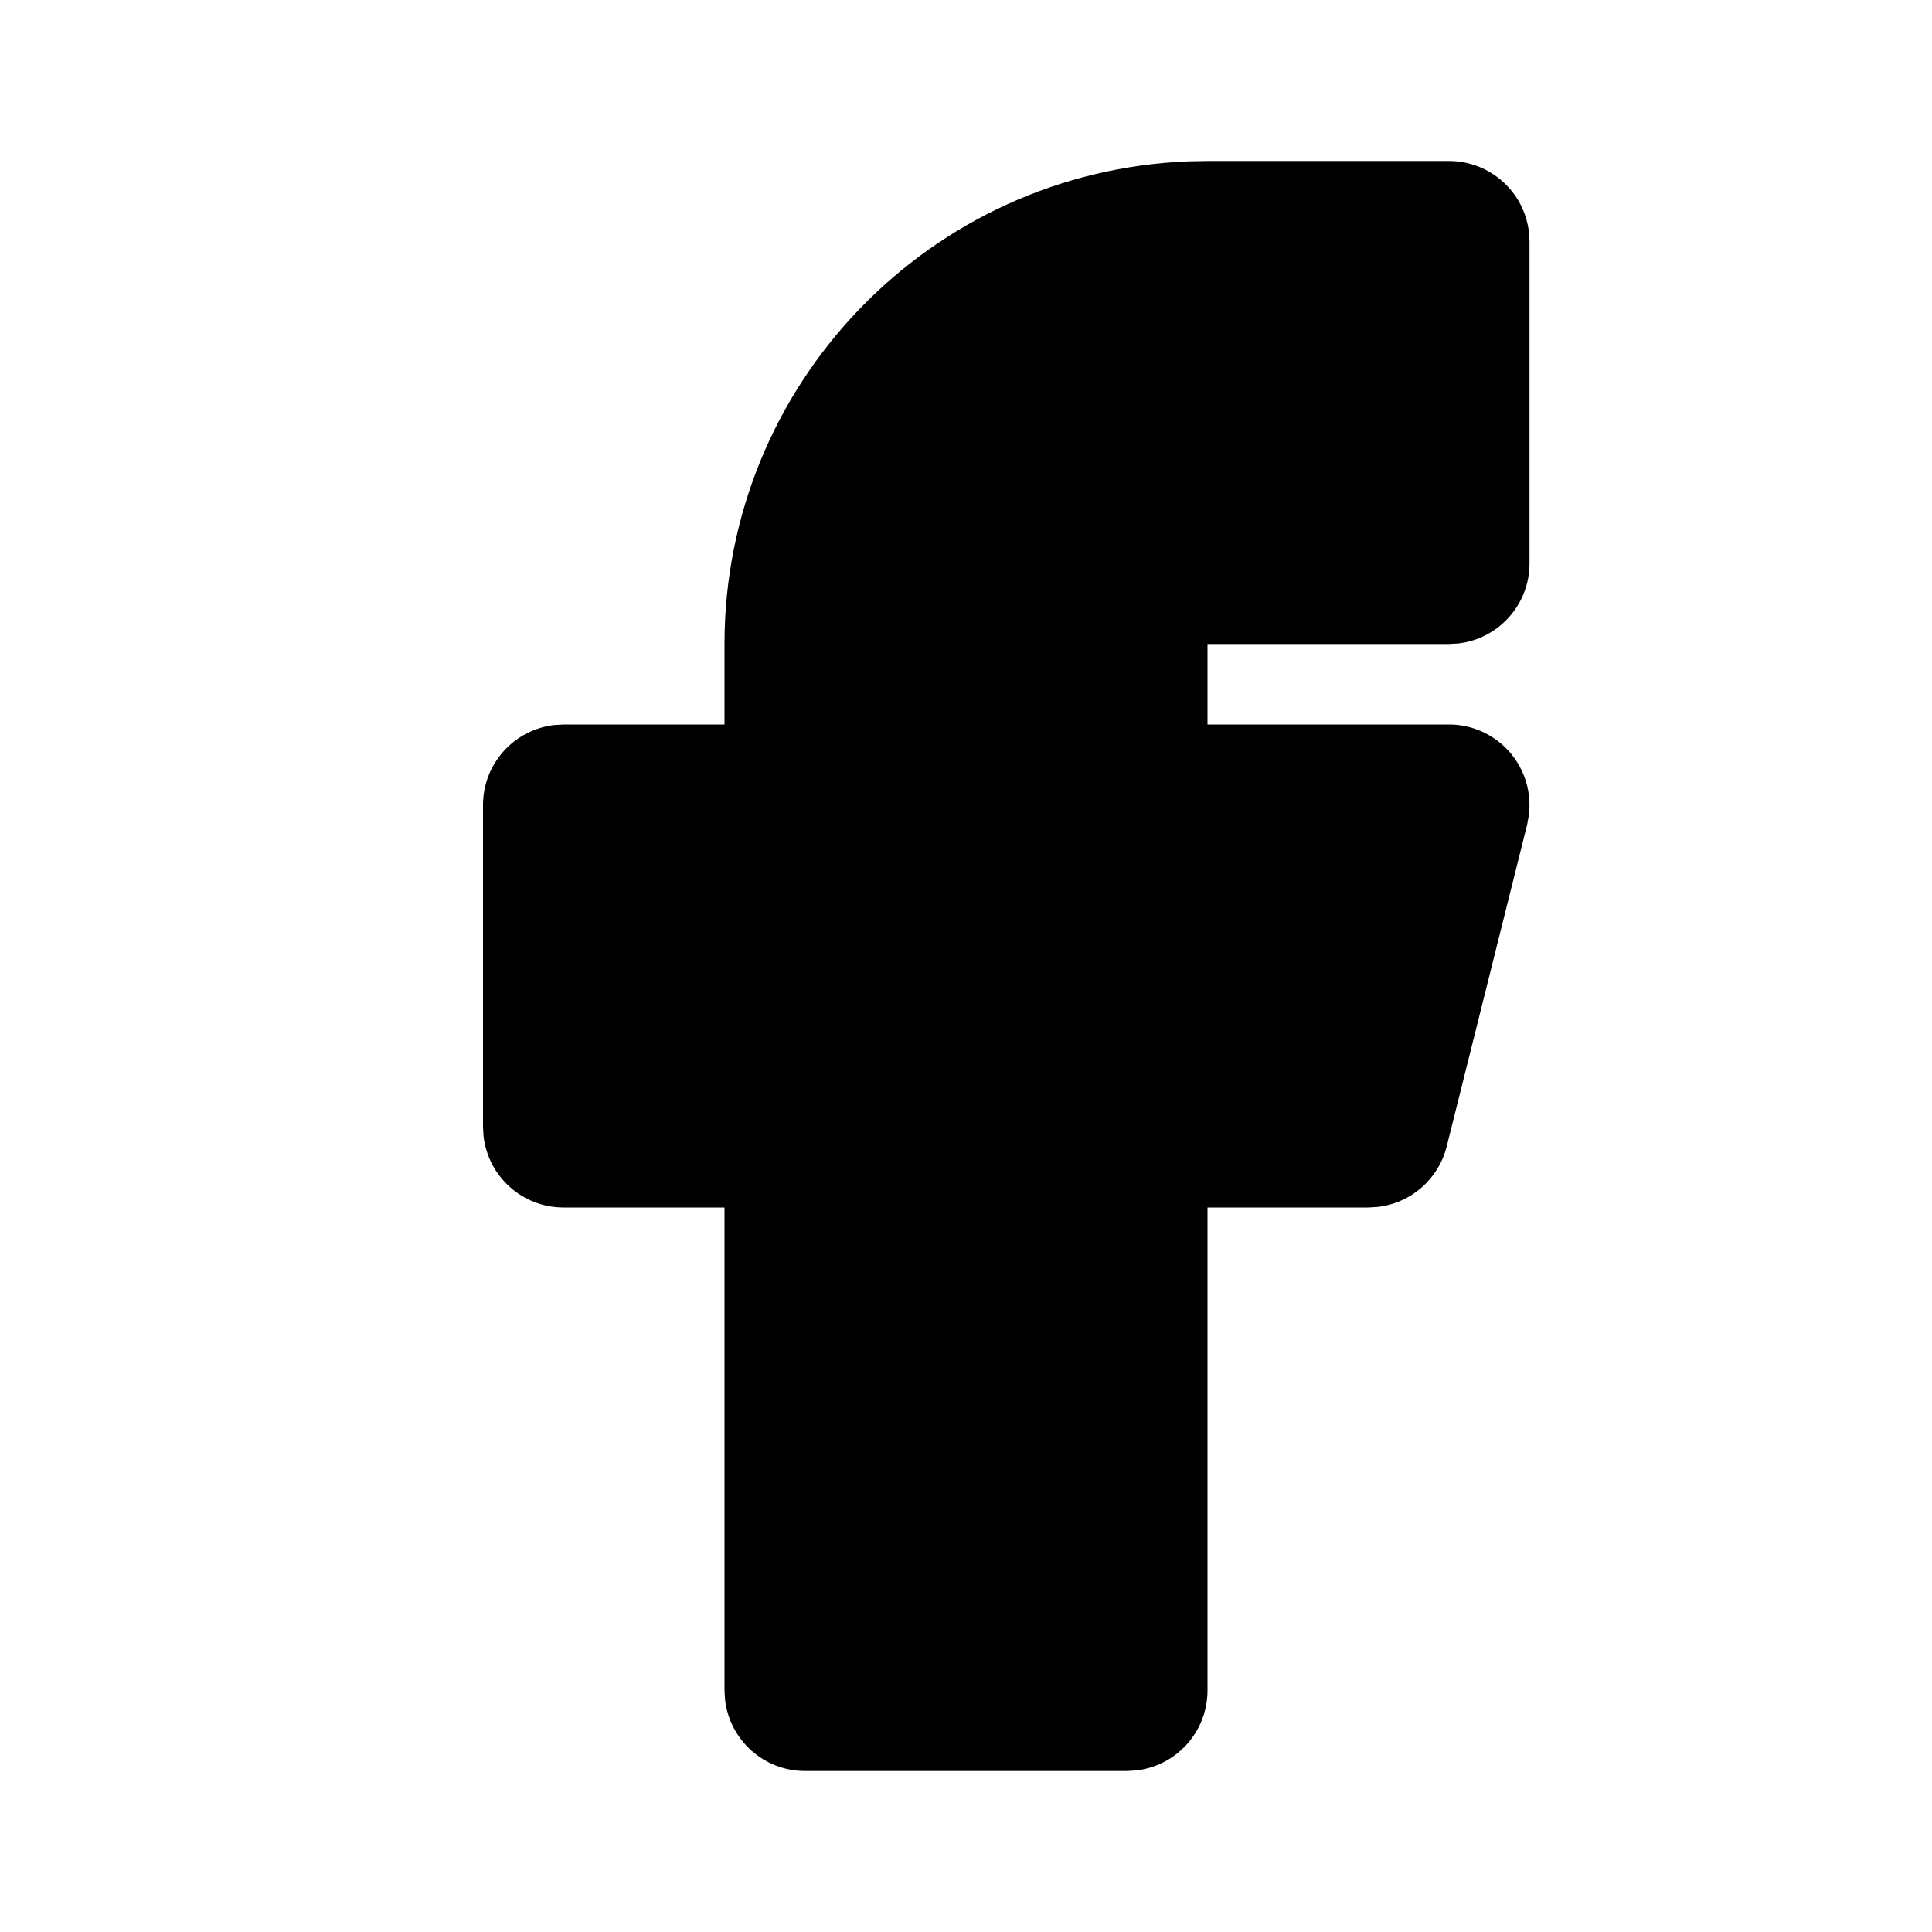
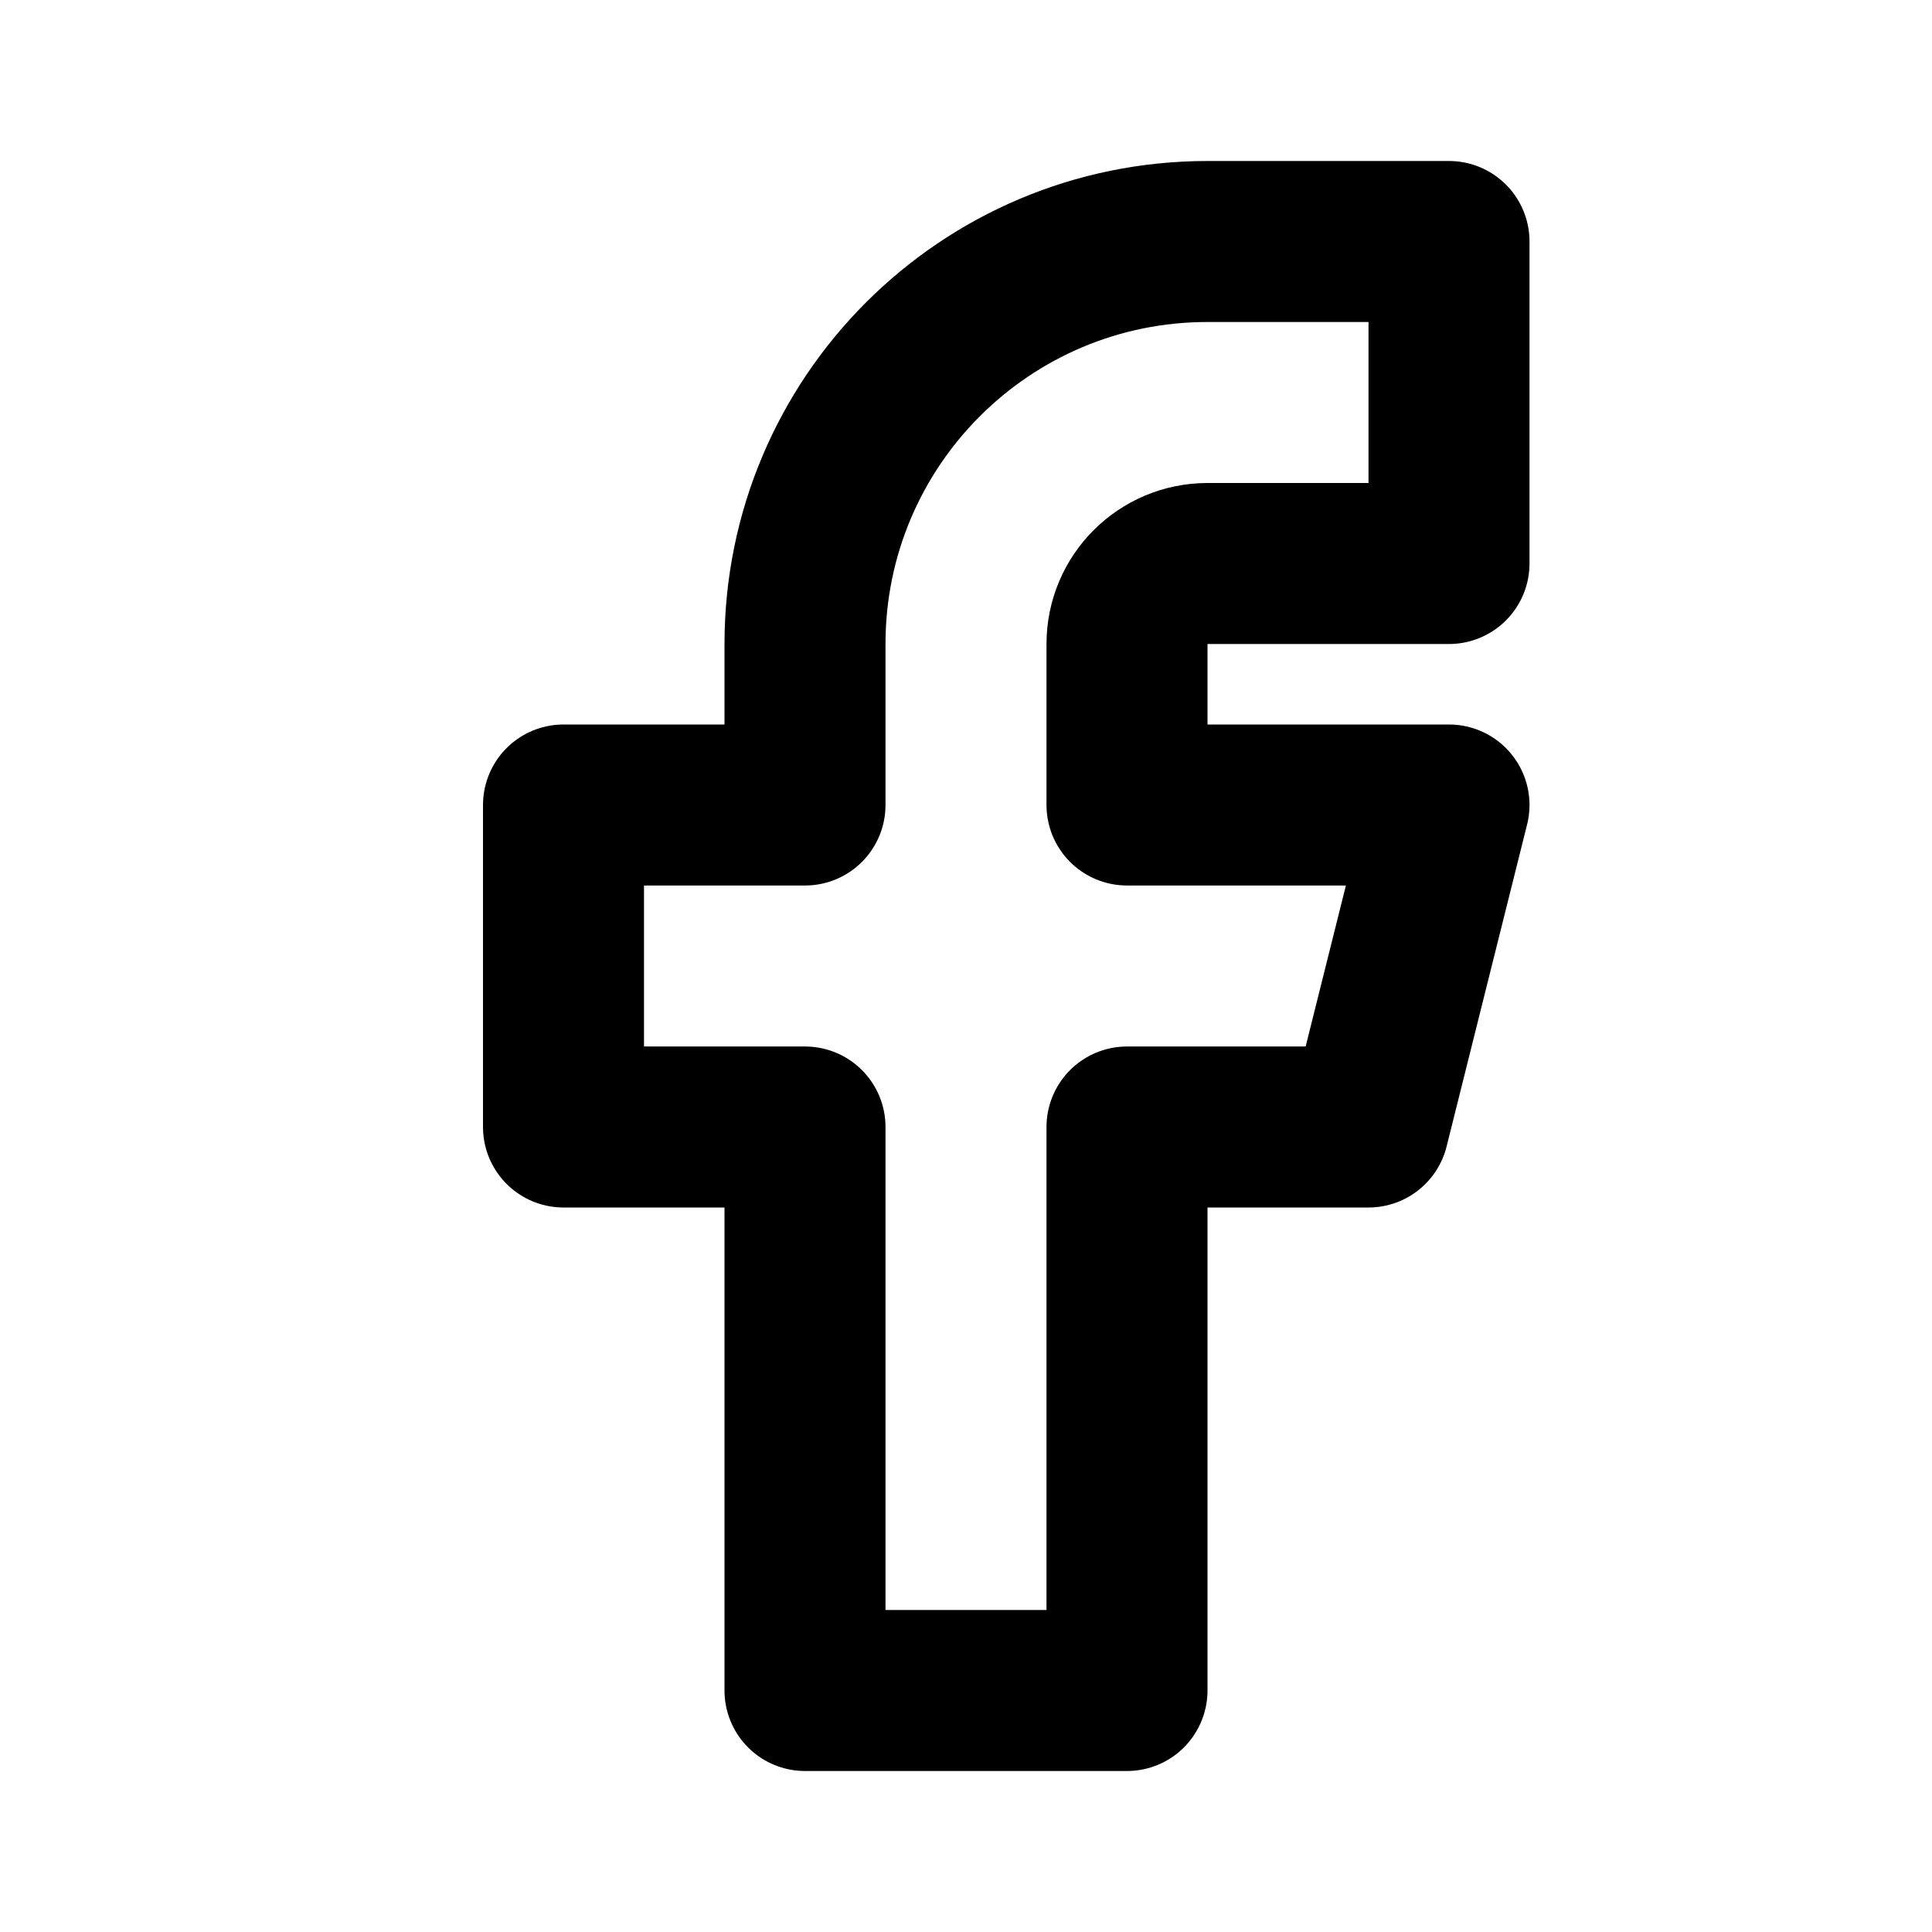
- <svg xmlns="http://www.w3.org/2000/svg" width="24" height="24" viewBox="0 0 24 24" fill="currentColor" class="icon icon-tabler icons-tabler-filled icon-tabler-brand-facebook">
+ <svg xmlns="http://www.w3.org/2000/svg" width="24" height="24" viewBox="0 0 24 24" fill="none" stroke="currentColor" stroke-width="2" stroke-linecap="round" stroke-linejoin="round" class="icon icon-tabler icons-tabler-outline icon-tabler-brand-facebook">
  <path stroke="none" d="M0 0h24v24H0z" fill="none" />
-   <path d="M18 2a1 1 0 0 1 .993 .883l.007 .117v4a1 1 0 0 1 -.883 .993l-.117 .007h-3v1h3a1 1 0 0 1 .991 1.131l-.02 .112l-1 4a1 1 0 0 1 -.858 .75l-.113 .007h-2v6a1 1 0 0 1 -.883 .993l-.117 .007h-4a1 1 0 0 1 -.993 -.883l-.007 -.117v-6h-2a1 1 0 0 1 -.993 -.883l-.007 -.117v-4a1 1 0 0 1 .883 -.993l.117 -.007h2v-1a6 6 0 0 1 5.775 -5.996l.225 -.004h3z" />
+   <path d="M7 10v4h3v7h4v-7h3l1 -4h-4v-2a1 1 0 0 1 1 -1h3v-4h-3a5 5 0 0 0 -5 5v2h-3" />
</svg>
